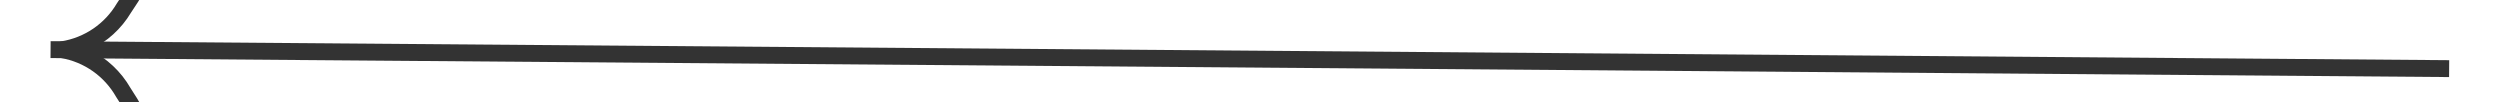
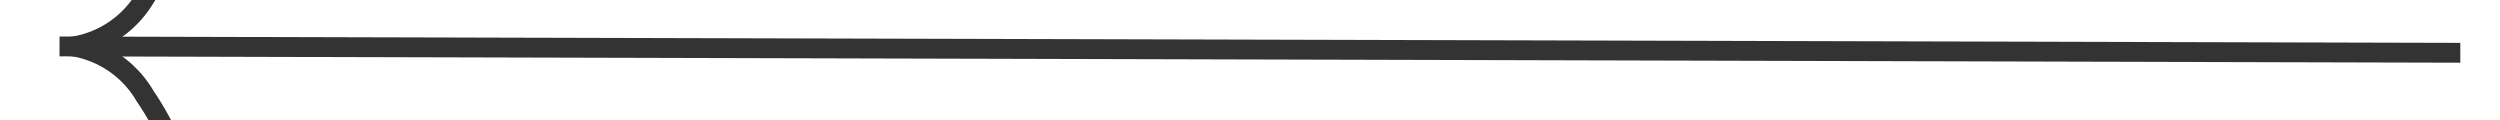
- <svg xmlns="http://www.w3.org/2000/svg" version="1.1" width="148px" height="6px" preserveAspectRatio="xMinYMid meet" viewBox="-52 139  148 4">
-   <g transform="matrix(0.01745241 -0.9998477 0.9998477 0.01745241 -119.3625 160.5359 )">
-     <path d="M 16.697 76.159  A 15.24 15.24 0 0 0 19.267 74.748 A 5.67 5.67 0 0 0 21.5 72.333 A 5.67 5.67 0 0 0 23.733 74.748 A 15.24 15.24 0 0 0 26.303 76.159 L 26.697 75.241  A 14.24 14.24 0 0 1 24.267 73.902 A 4.67 4.67 0 0 1 21.993 70.618 A 0.5 0.5 0 0 0 21.5 70.2 A 0.5 0.5 0 0 0 21.007 70.618 A 4.67 4.67 0 0 1 18.733 73.902 A 14.24 14.24 0 0 1 16.303 75.241 L 16.697 76.159  Z " fill-rule="nonzero" fill="#333333" stroke="none" transform="matrix(0.9999547 -0.009523378 0.009523378 0.9999547 -1.341821 0.2111467 )" />
-     <path d="M 21.5 70  L 21.5 212  " stroke-width="1" stroke="#333333" fill="none" transform="matrix(0.9999547 -0.009523378 0.009523378 0.9999547 -1.341821 0.2111467 )" />
+ <svg xmlns="http://www.w3.org/2000/svg" version="1.1" width="126px" height="6px" preserveAspectRatio="xMinYMid meet" viewBox="-42 121  126 4">
+   <g transform="matrix(0 -1 1 0 -102 144 )">
+     <path d="M 16.697 69.159  A 15.24 15.24 0 0 0 19.267 67.748 A 5.67 5.67 0 0 0 21.5 65.333 A 5.67 5.67 0 0 0 23.733 67.748 A 15.24 15.24 0 0 0 26.303 69.159 L 26.697 68.241  A 14.24 14.24 0 0 1 24.267 66.902 A 4.67 4.67 0 0 1 21.993 63.618 A 0.5 0.5 0 0 0 21.5 63.2 A 0.5 0.5 0 0 0 21.007 63.618 A 4.67 4.67 0 0 1 18.733 66.902 A 14.24 14.24 0 0 1 16.303 68.241 L 16.697 69.159  Z " fill-rule="nonzero" fill="#333333" stroke="none" transform="matrix(0.9999965 0.002651684 -0.002651684 0.9999965 0.3275586 -0.05657701 )" />
+     <path d="M 21.5 63  L 21.5 184  " stroke-width="1" stroke="#333333" fill="none" transform="matrix(0.9999965 0.002651684 -0.002651684 0.9999965 0.3275586 -0.05657701 )" />
  </g>
</svg>
